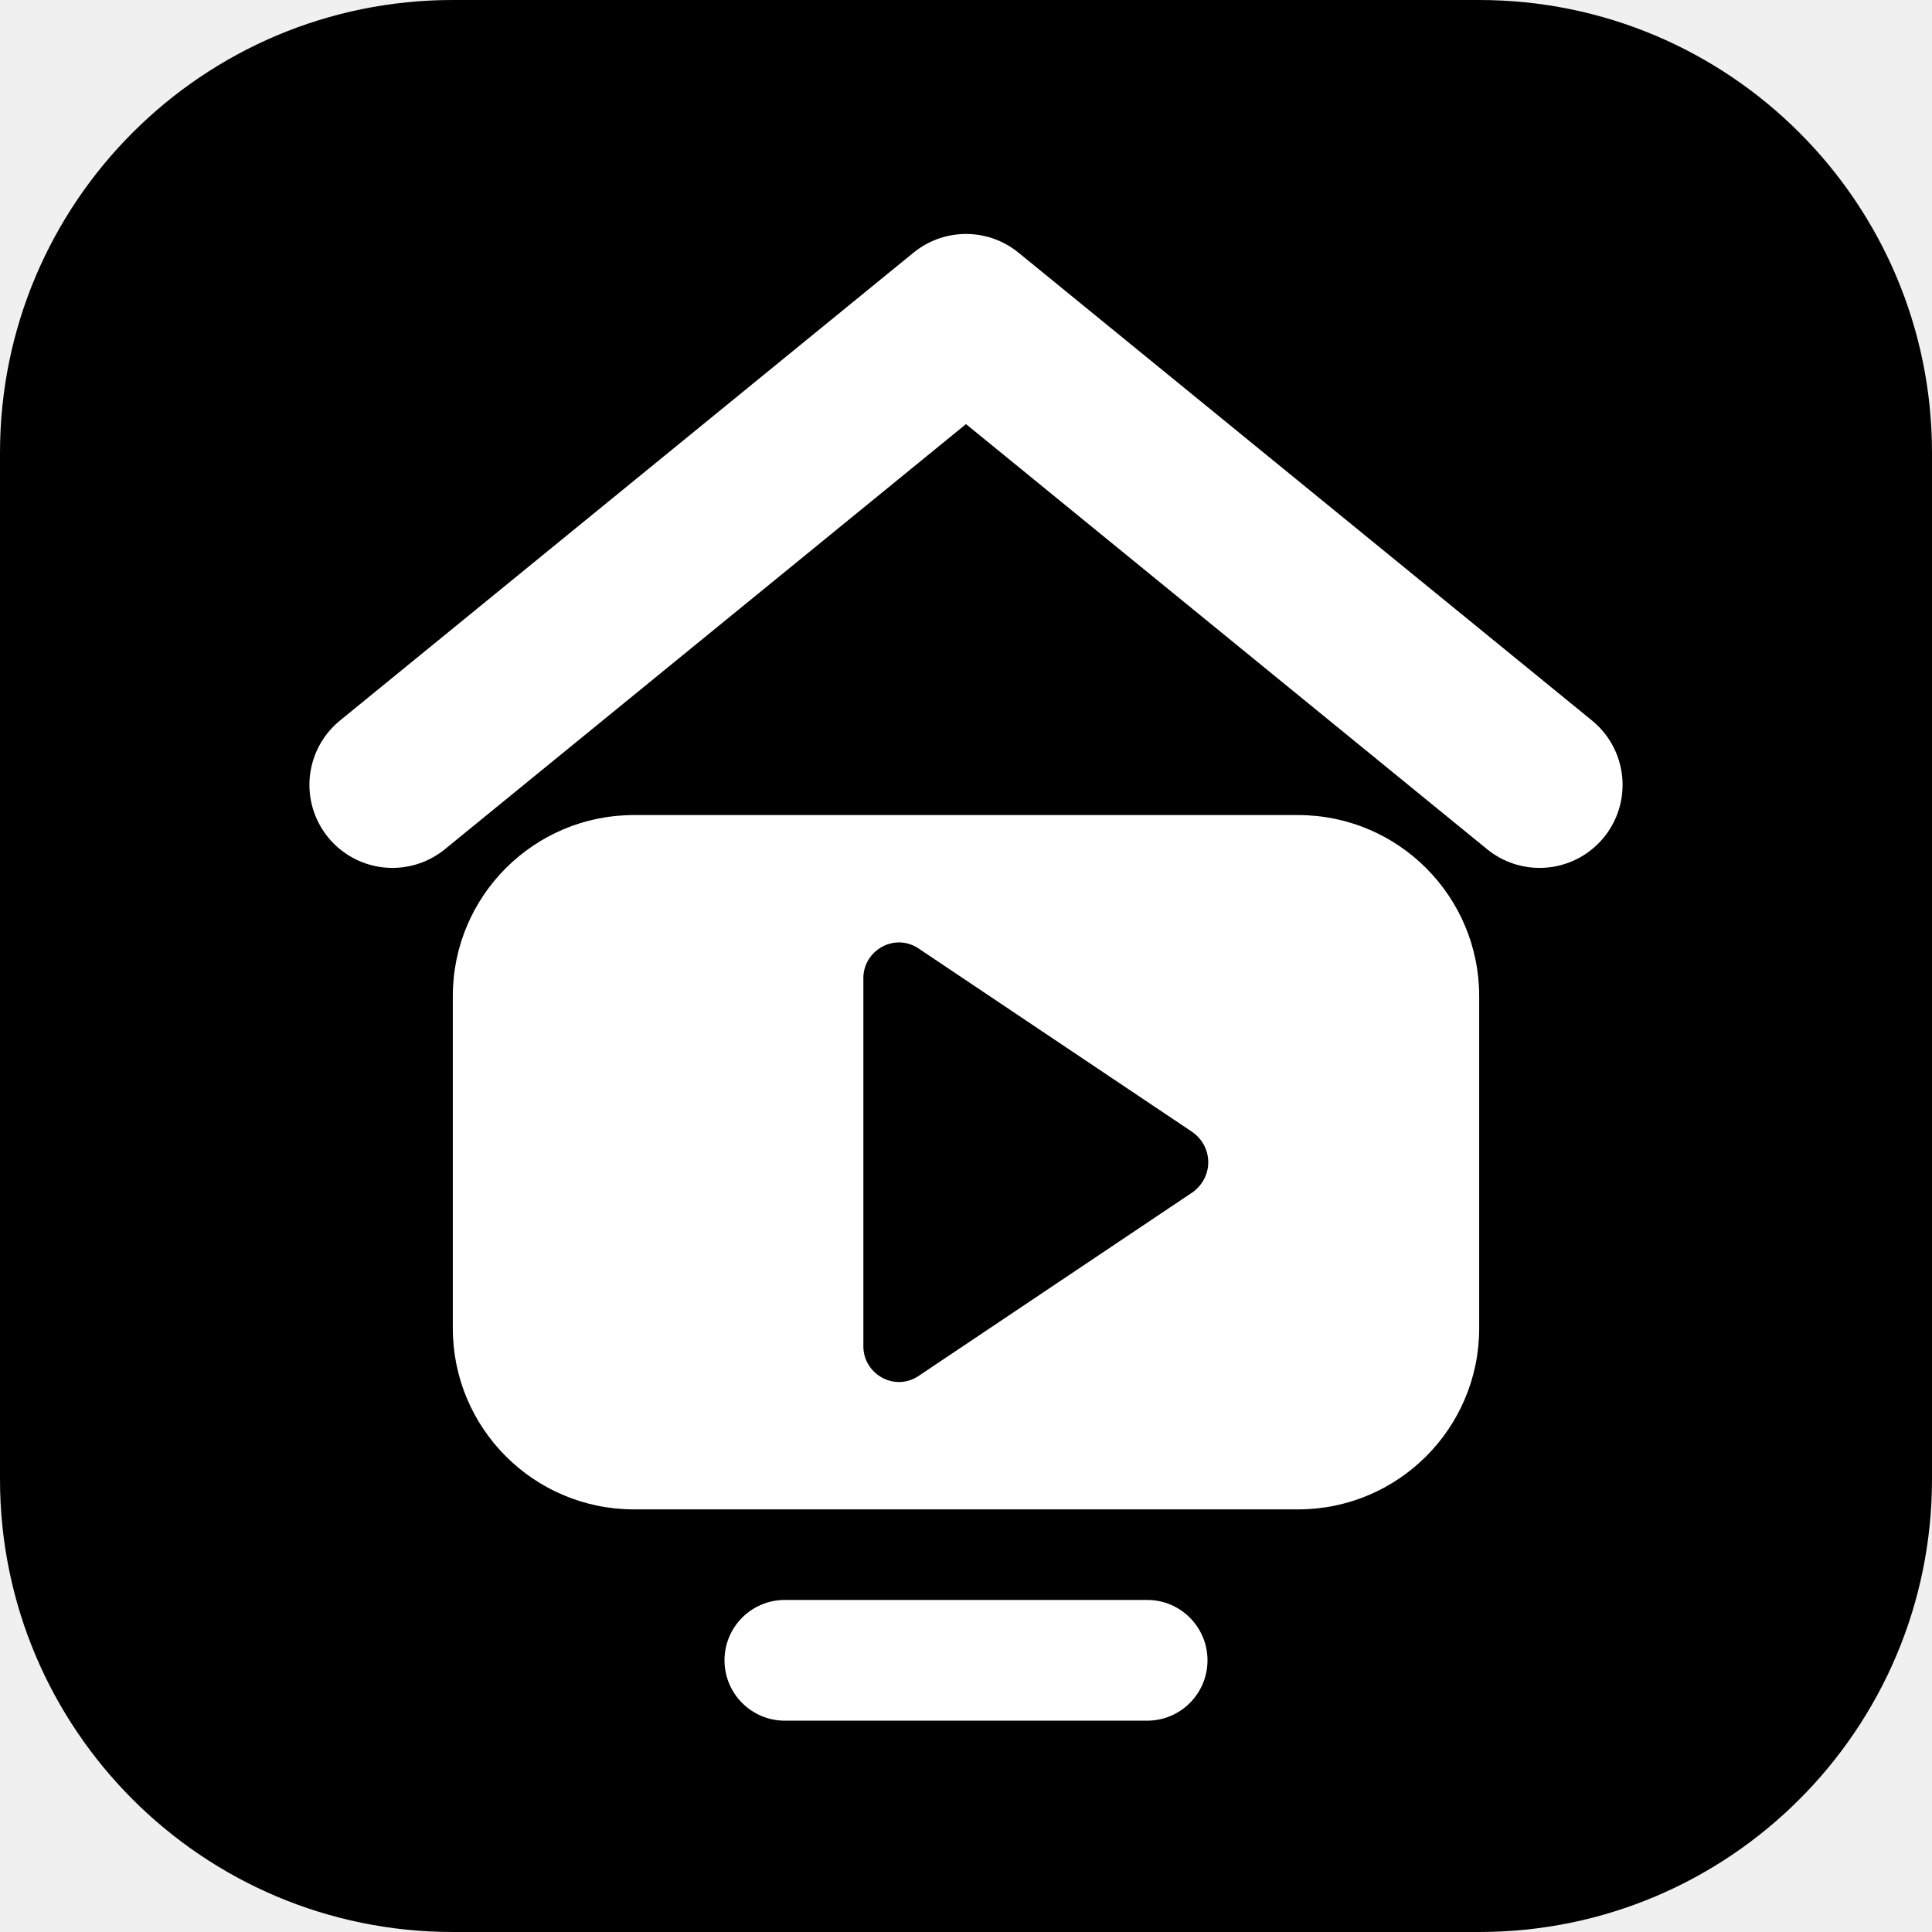
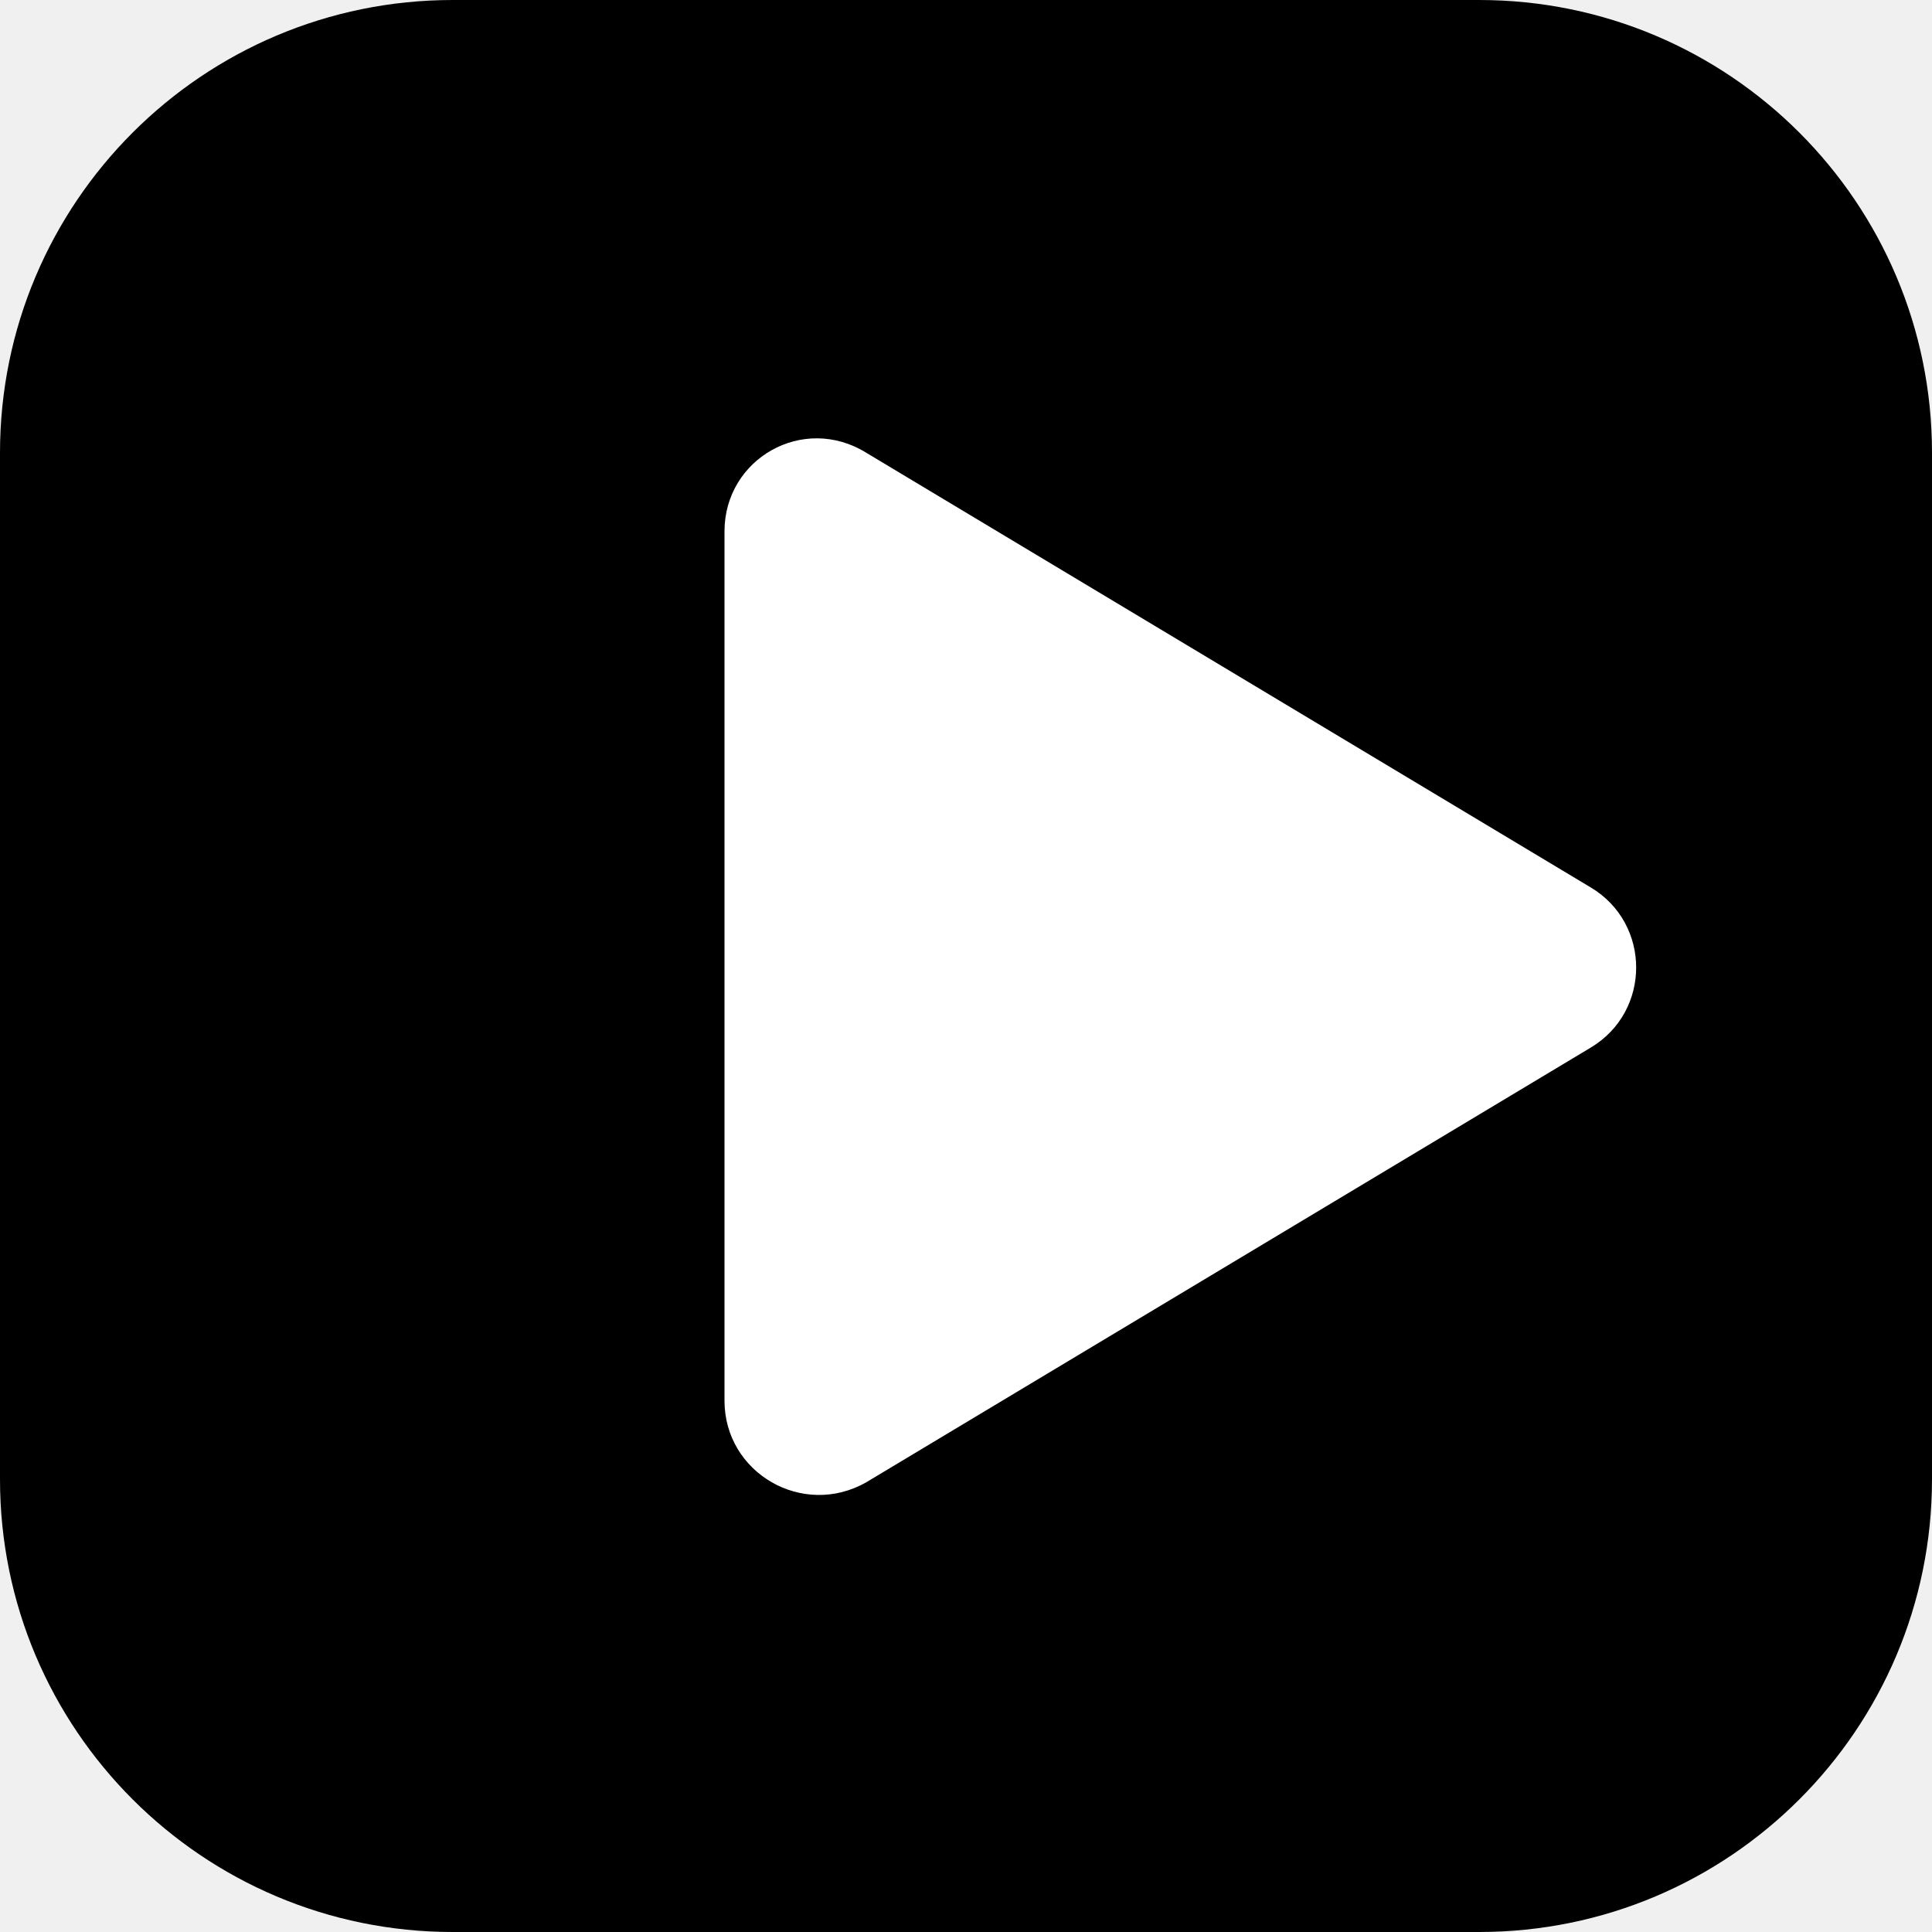
<svg xmlns="http://www.w3.org/2000/svg" viewBox="0 0 64 64" width="64" height="64">
  <rect width="64" height="64" rx="15" fill="#000" />
-   <path d="M13 26 32 10.5 51 26" fill="none" stroke="#fff" stroke-width="5.5" stroke-linecap="round" stroke-linejoin="round" />
-   <path fill="#fff" fill-rule="evenodd" d="M21 27h22a6 6 0 0 1 6 6v11a6 6 0 0 1-6 6H21a6 6 0 0 1-6-6V33a6 6 0 0 1 6-6Zm7.6 5.4v12.2c0 .9 1 1.5 1.8 1l9.1-6.1c.7-.5.7-1.5 0-2l-9.1-6.1c-.8-.5-1.8.1-1.8 1Z" />
-   <rect x="24" y="53" width="16" height="4" rx="2" fill="#fff" />
+   <path fill="#fff" d="M24 17.6v28.8c0 2.4 2.6 3.9 4.7 2.7l24-14.4c2-1.2 2-4.1 0-5.3l-24-14.4c-2.1-1.3-4.7.2-4.7 2.6Z" />
</svg>
